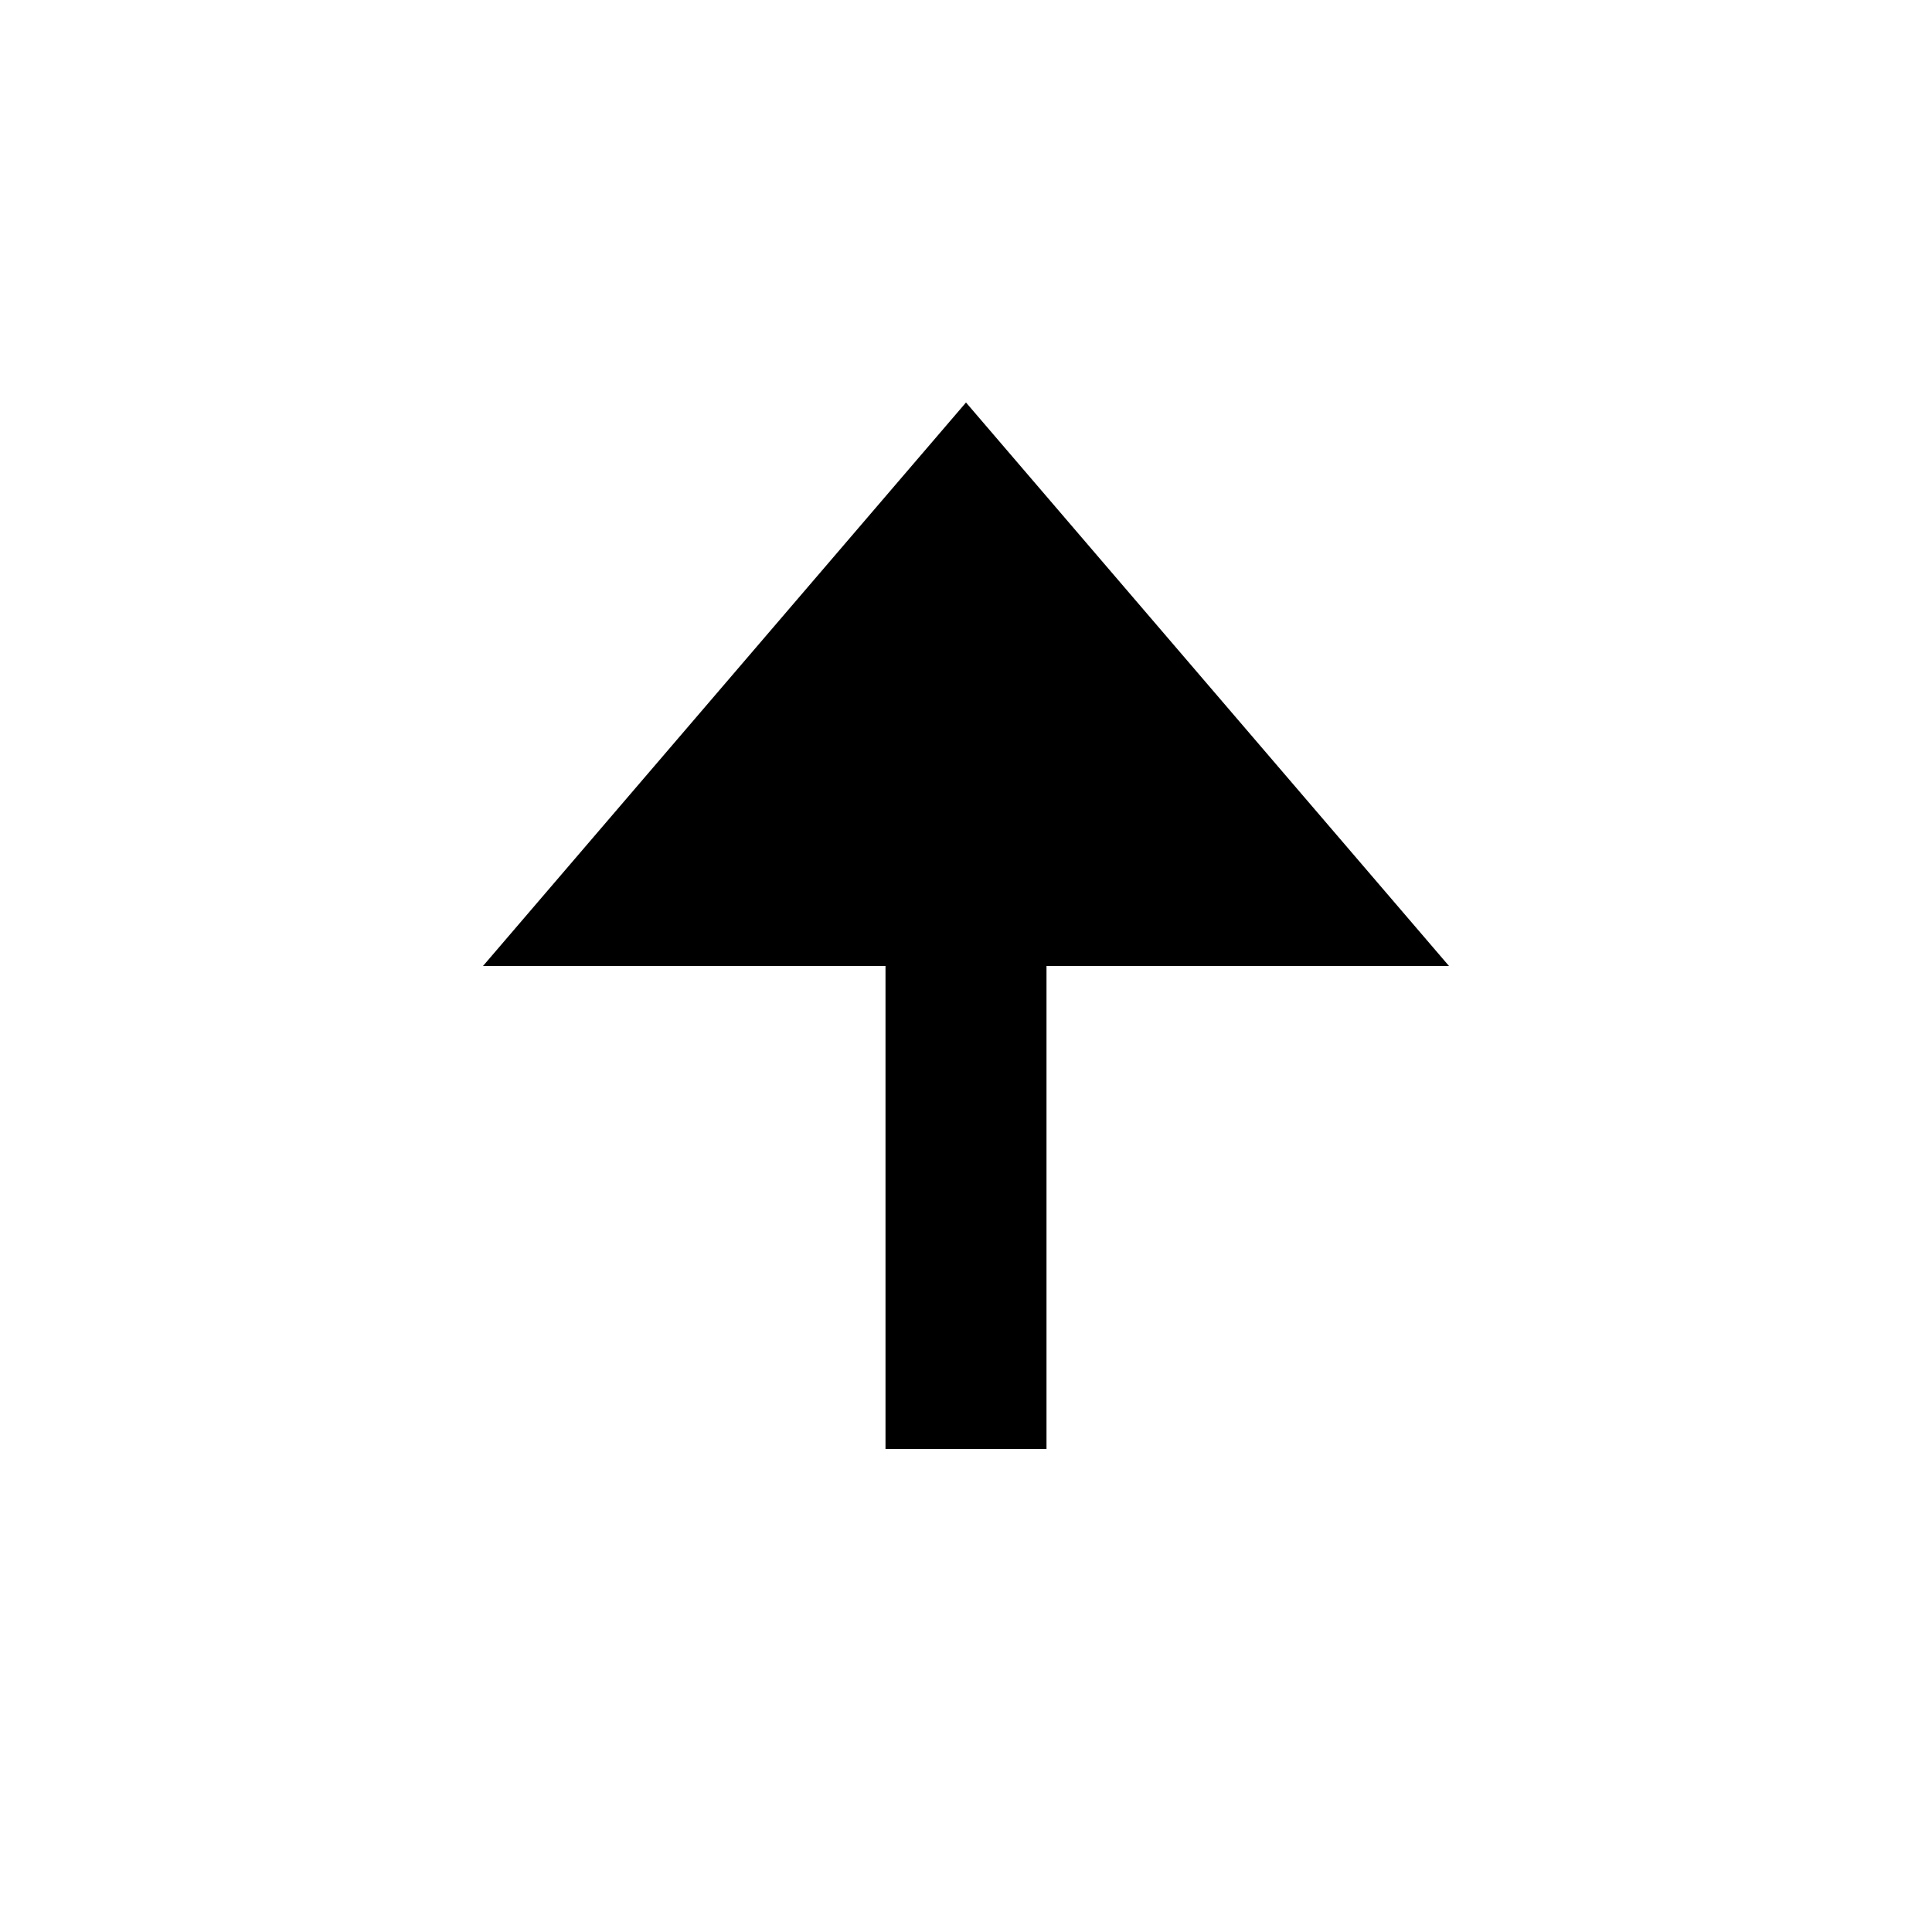
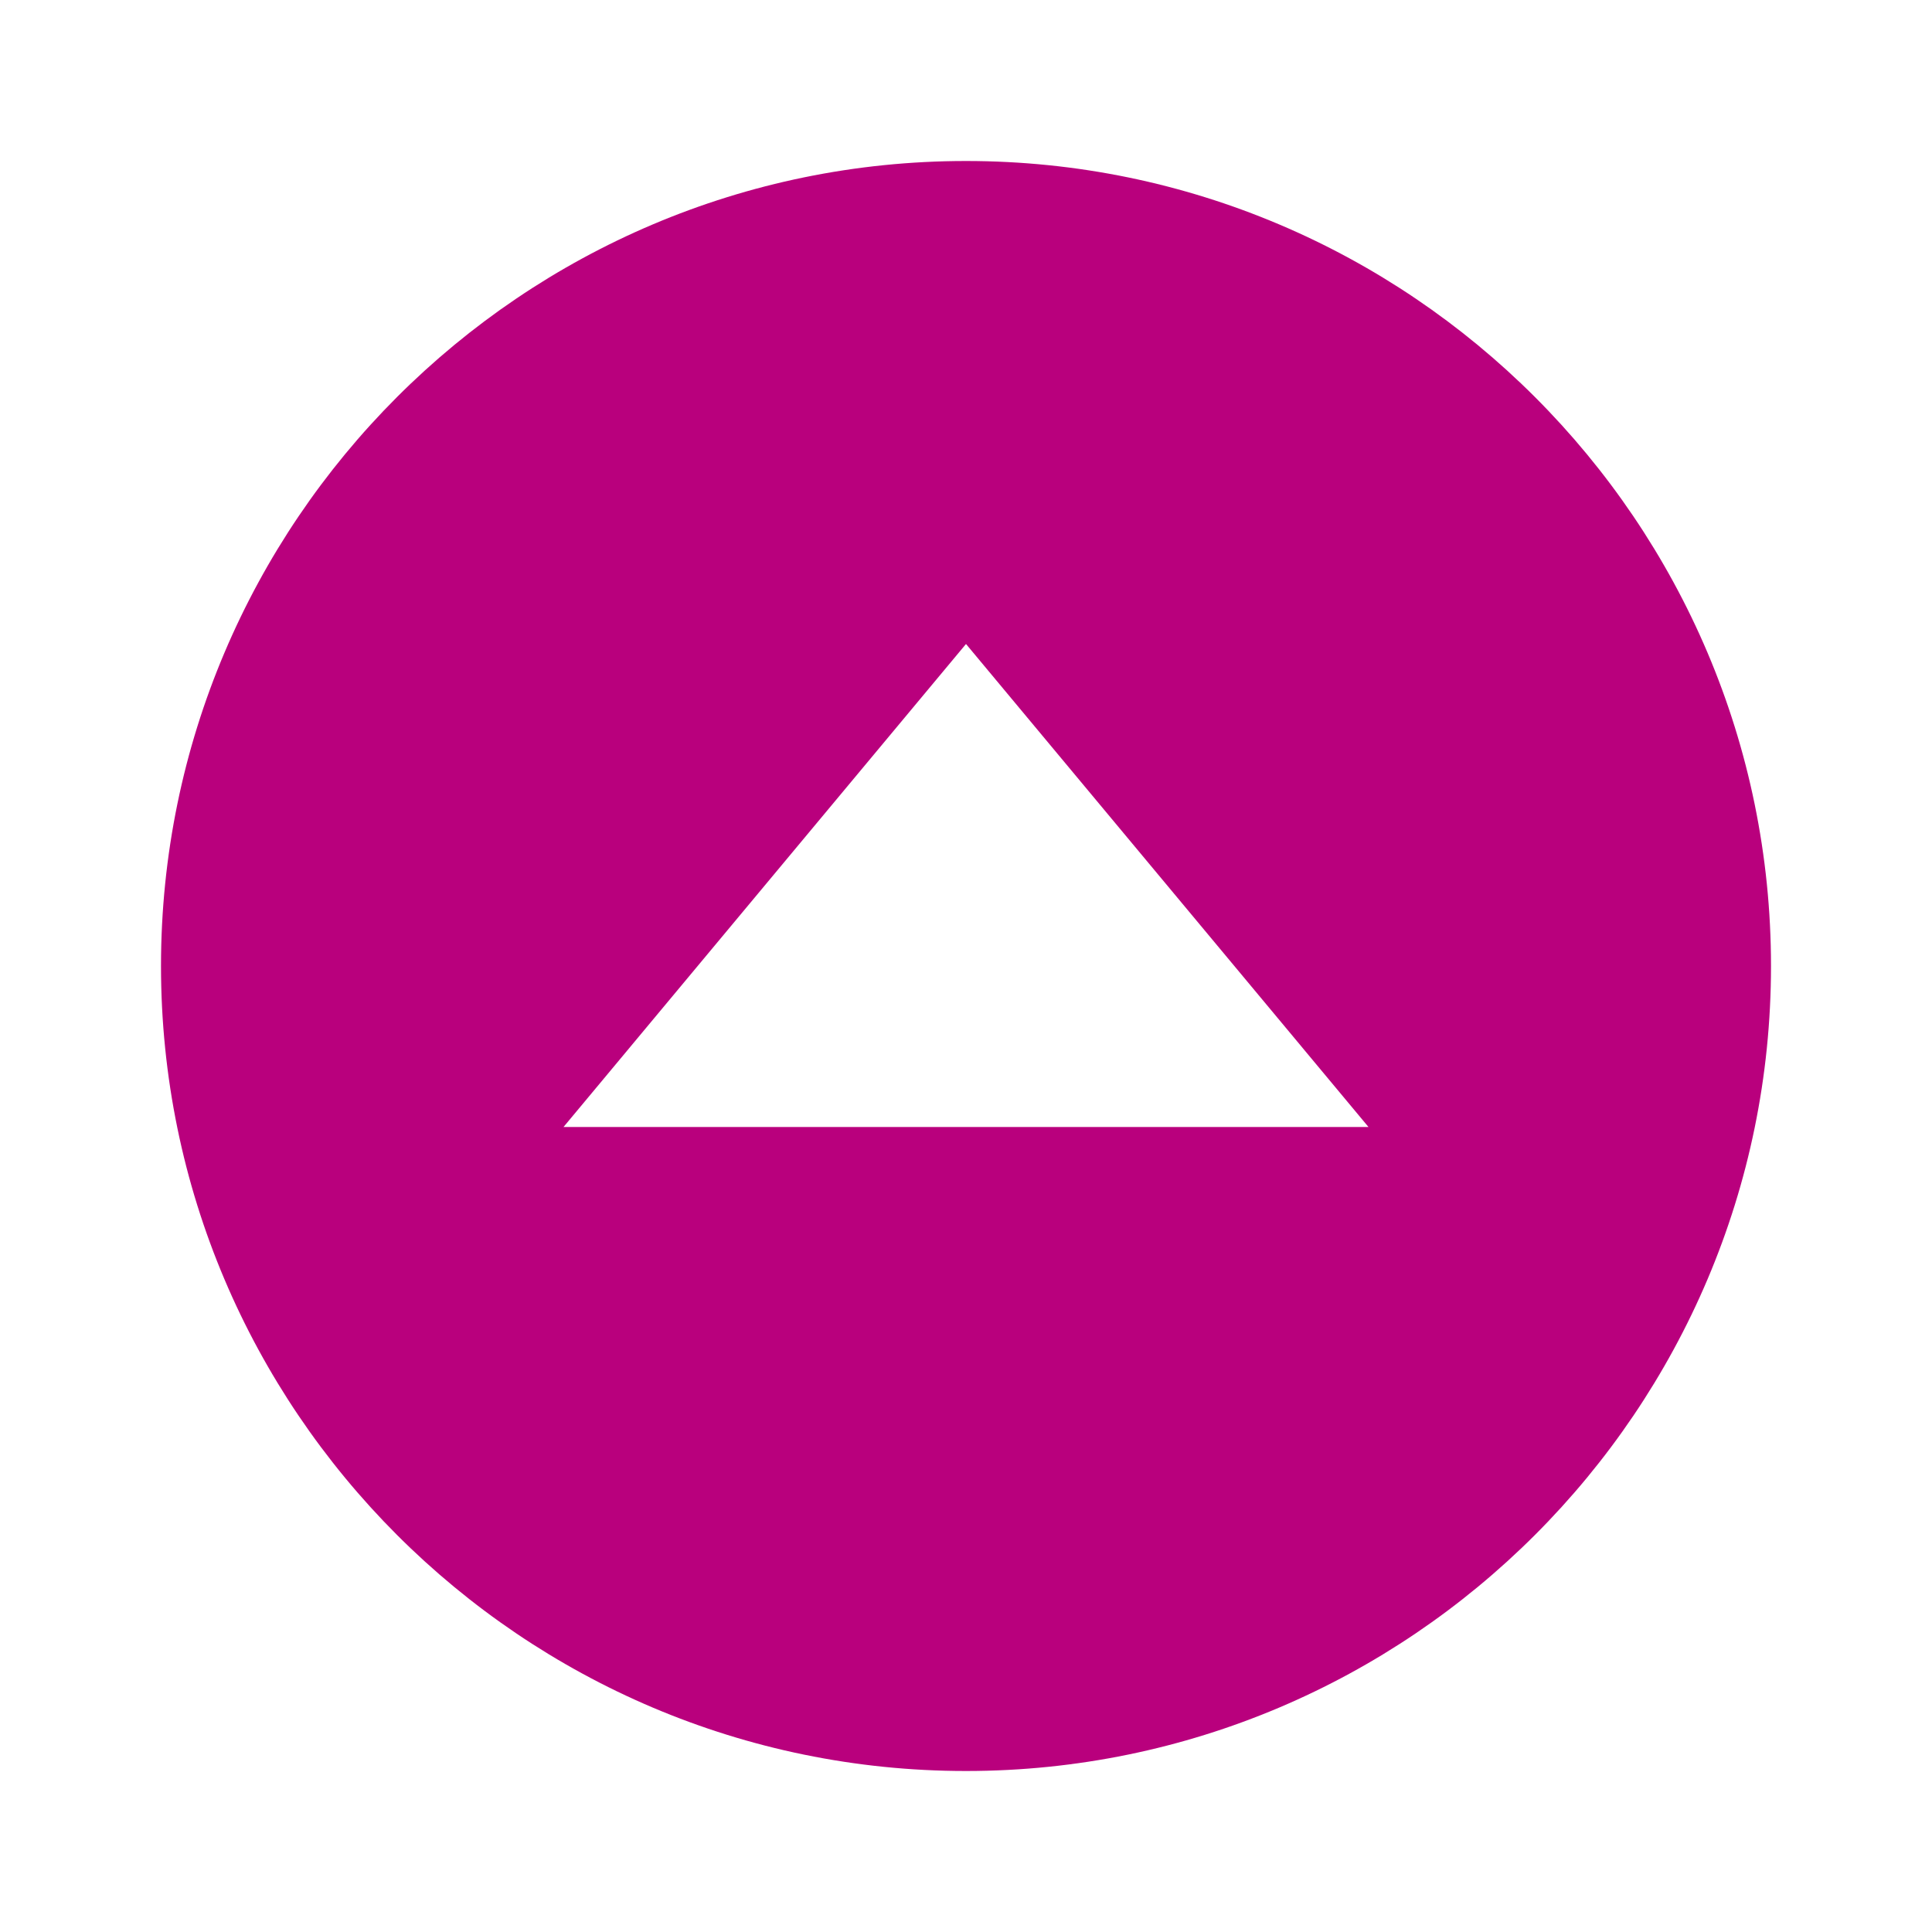
- <svg xmlns="http://www.w3.org/2000/svg" width="24" height="24" viewBox="0 0 24 24" style="fill:rgba(0, 0, 0, 1);transform:;-ms-filter:">
-   <path d="M13 18L13 12 18 12 12 5 6 12 11 12 11 18z" />
+ <svg xmlns="http://www.w3.org/2000/svg" width="24" height="24" viewBox="0 0 24 24" style="fill: rgba(185, 0, 125, 1);transform: ;msFilter:;">
+   <path d="M12 2C6.485 2 2 6.486 2 12s4.485 10 10 10c5.514 0 10-4.486 10-10S17.514 2 12 2zM7 14l5-6 5 6H7z" />
</svg>
